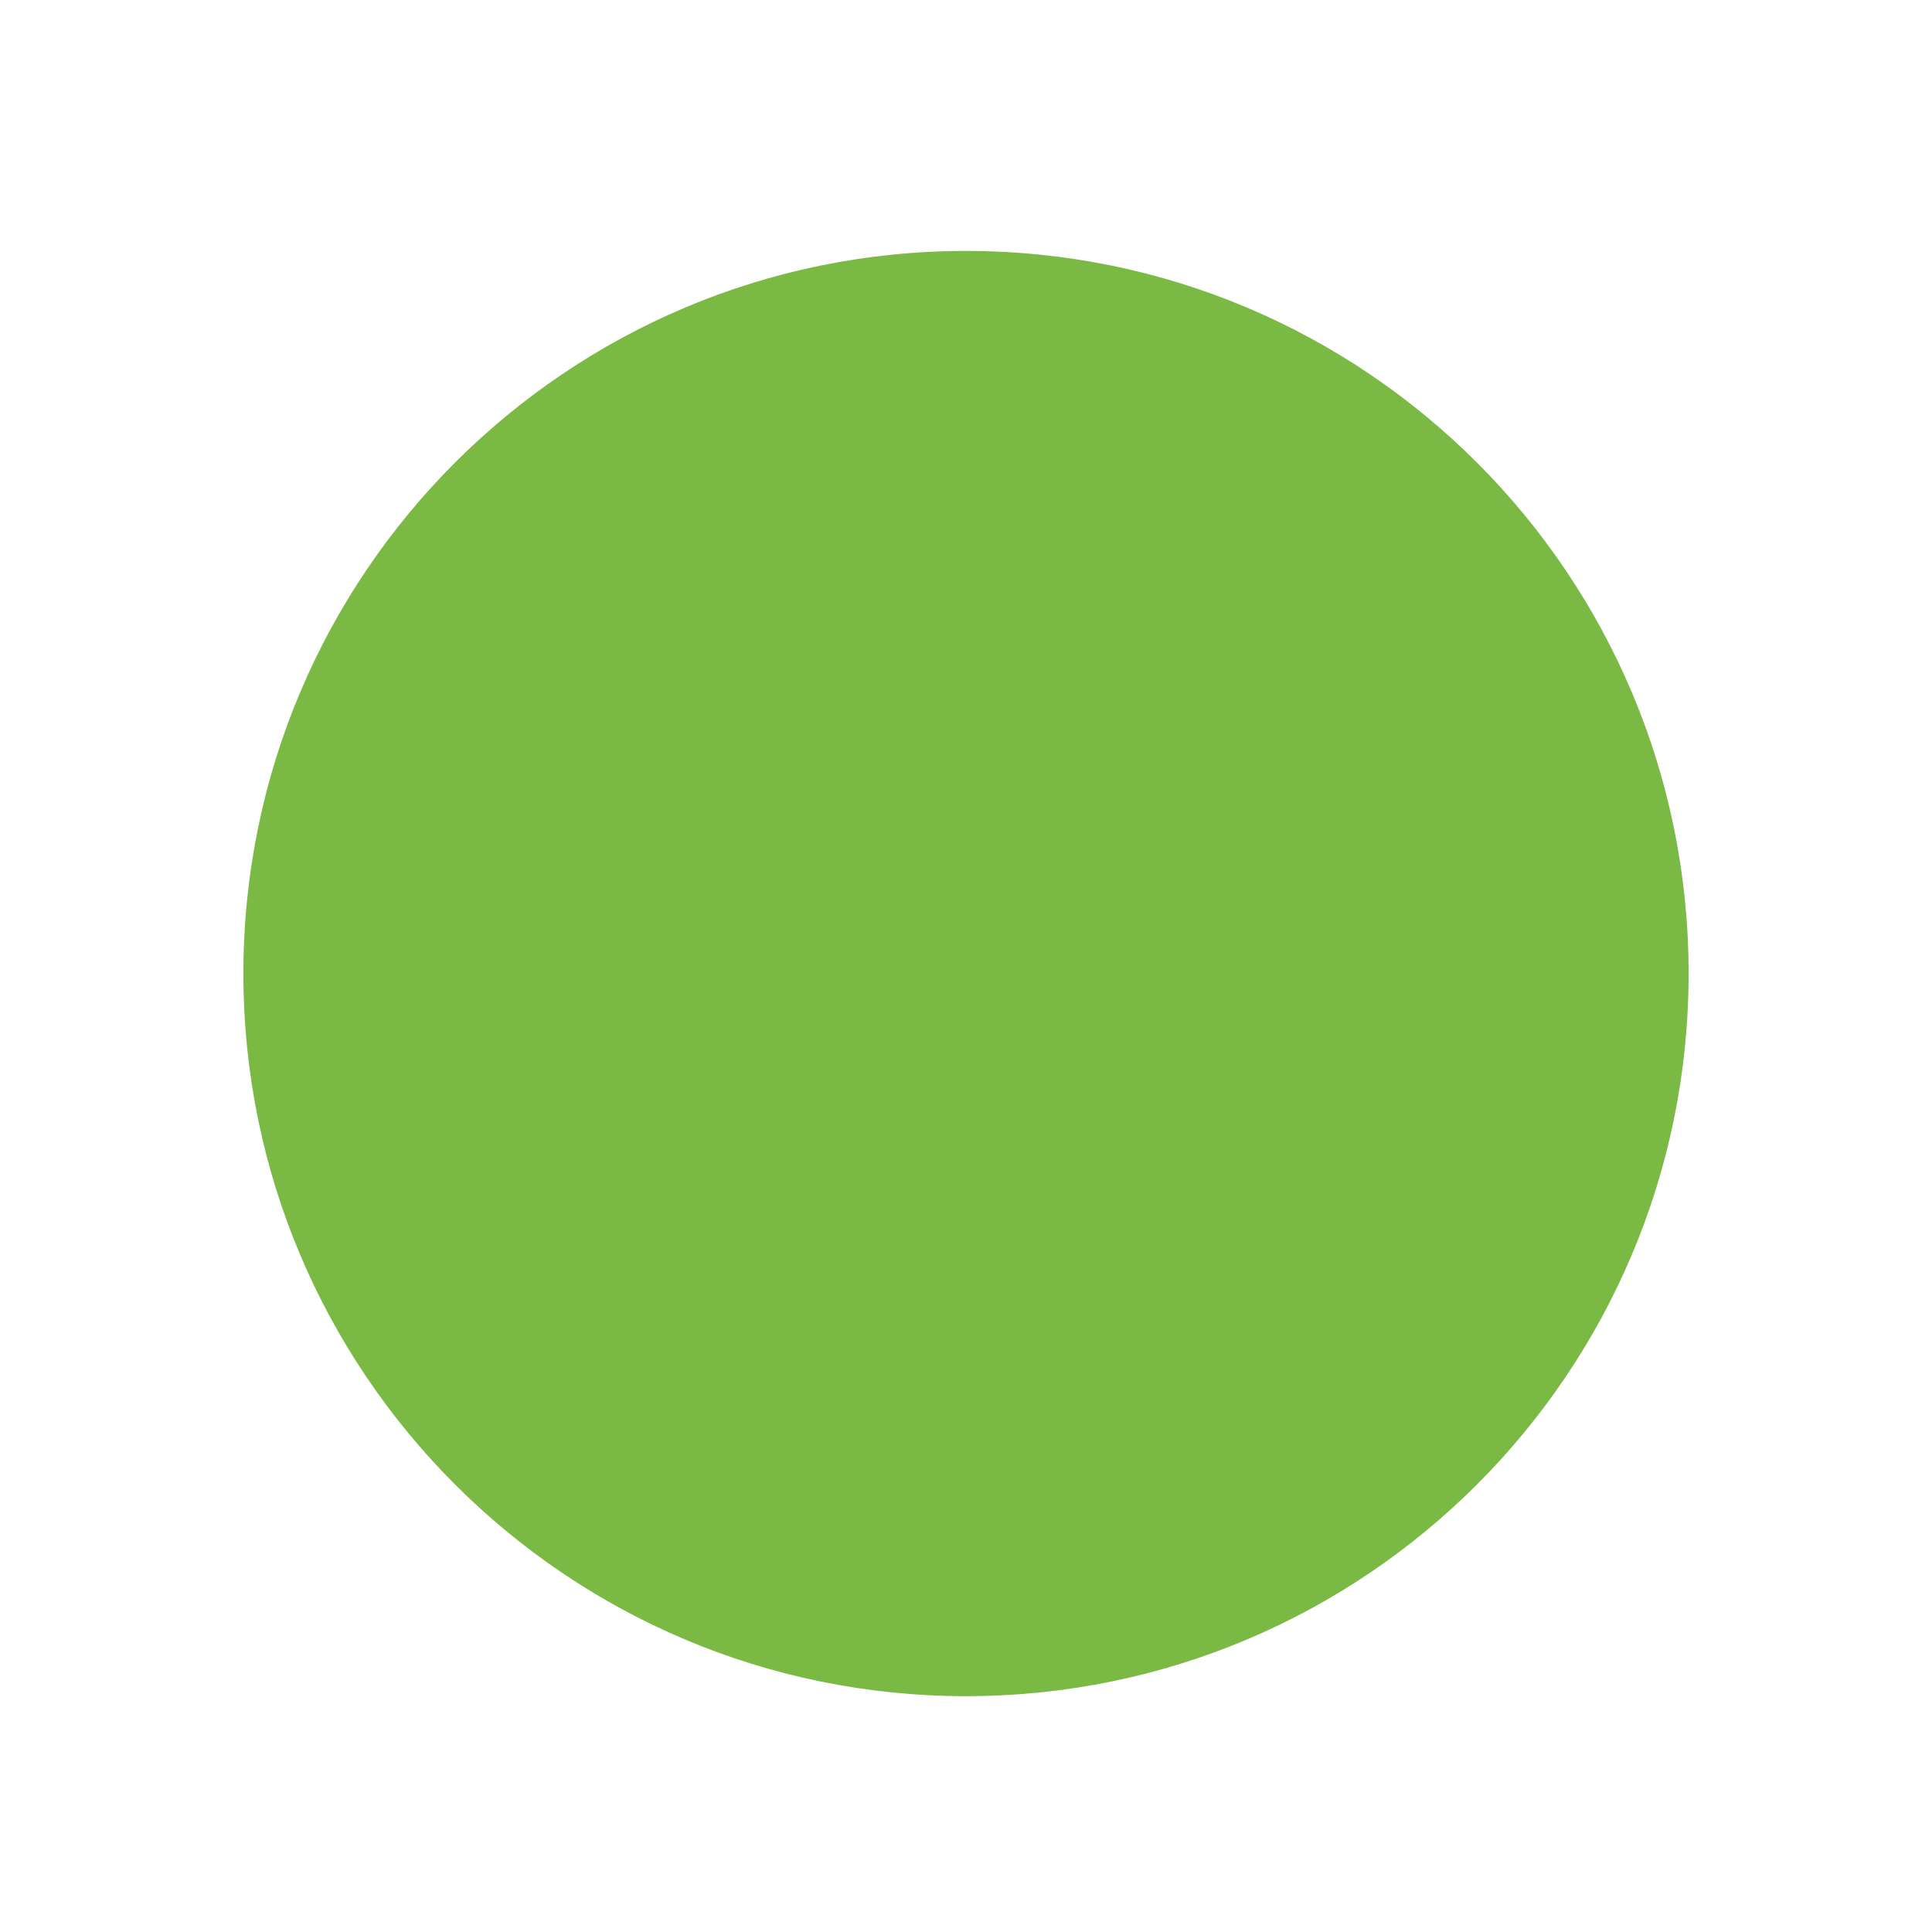
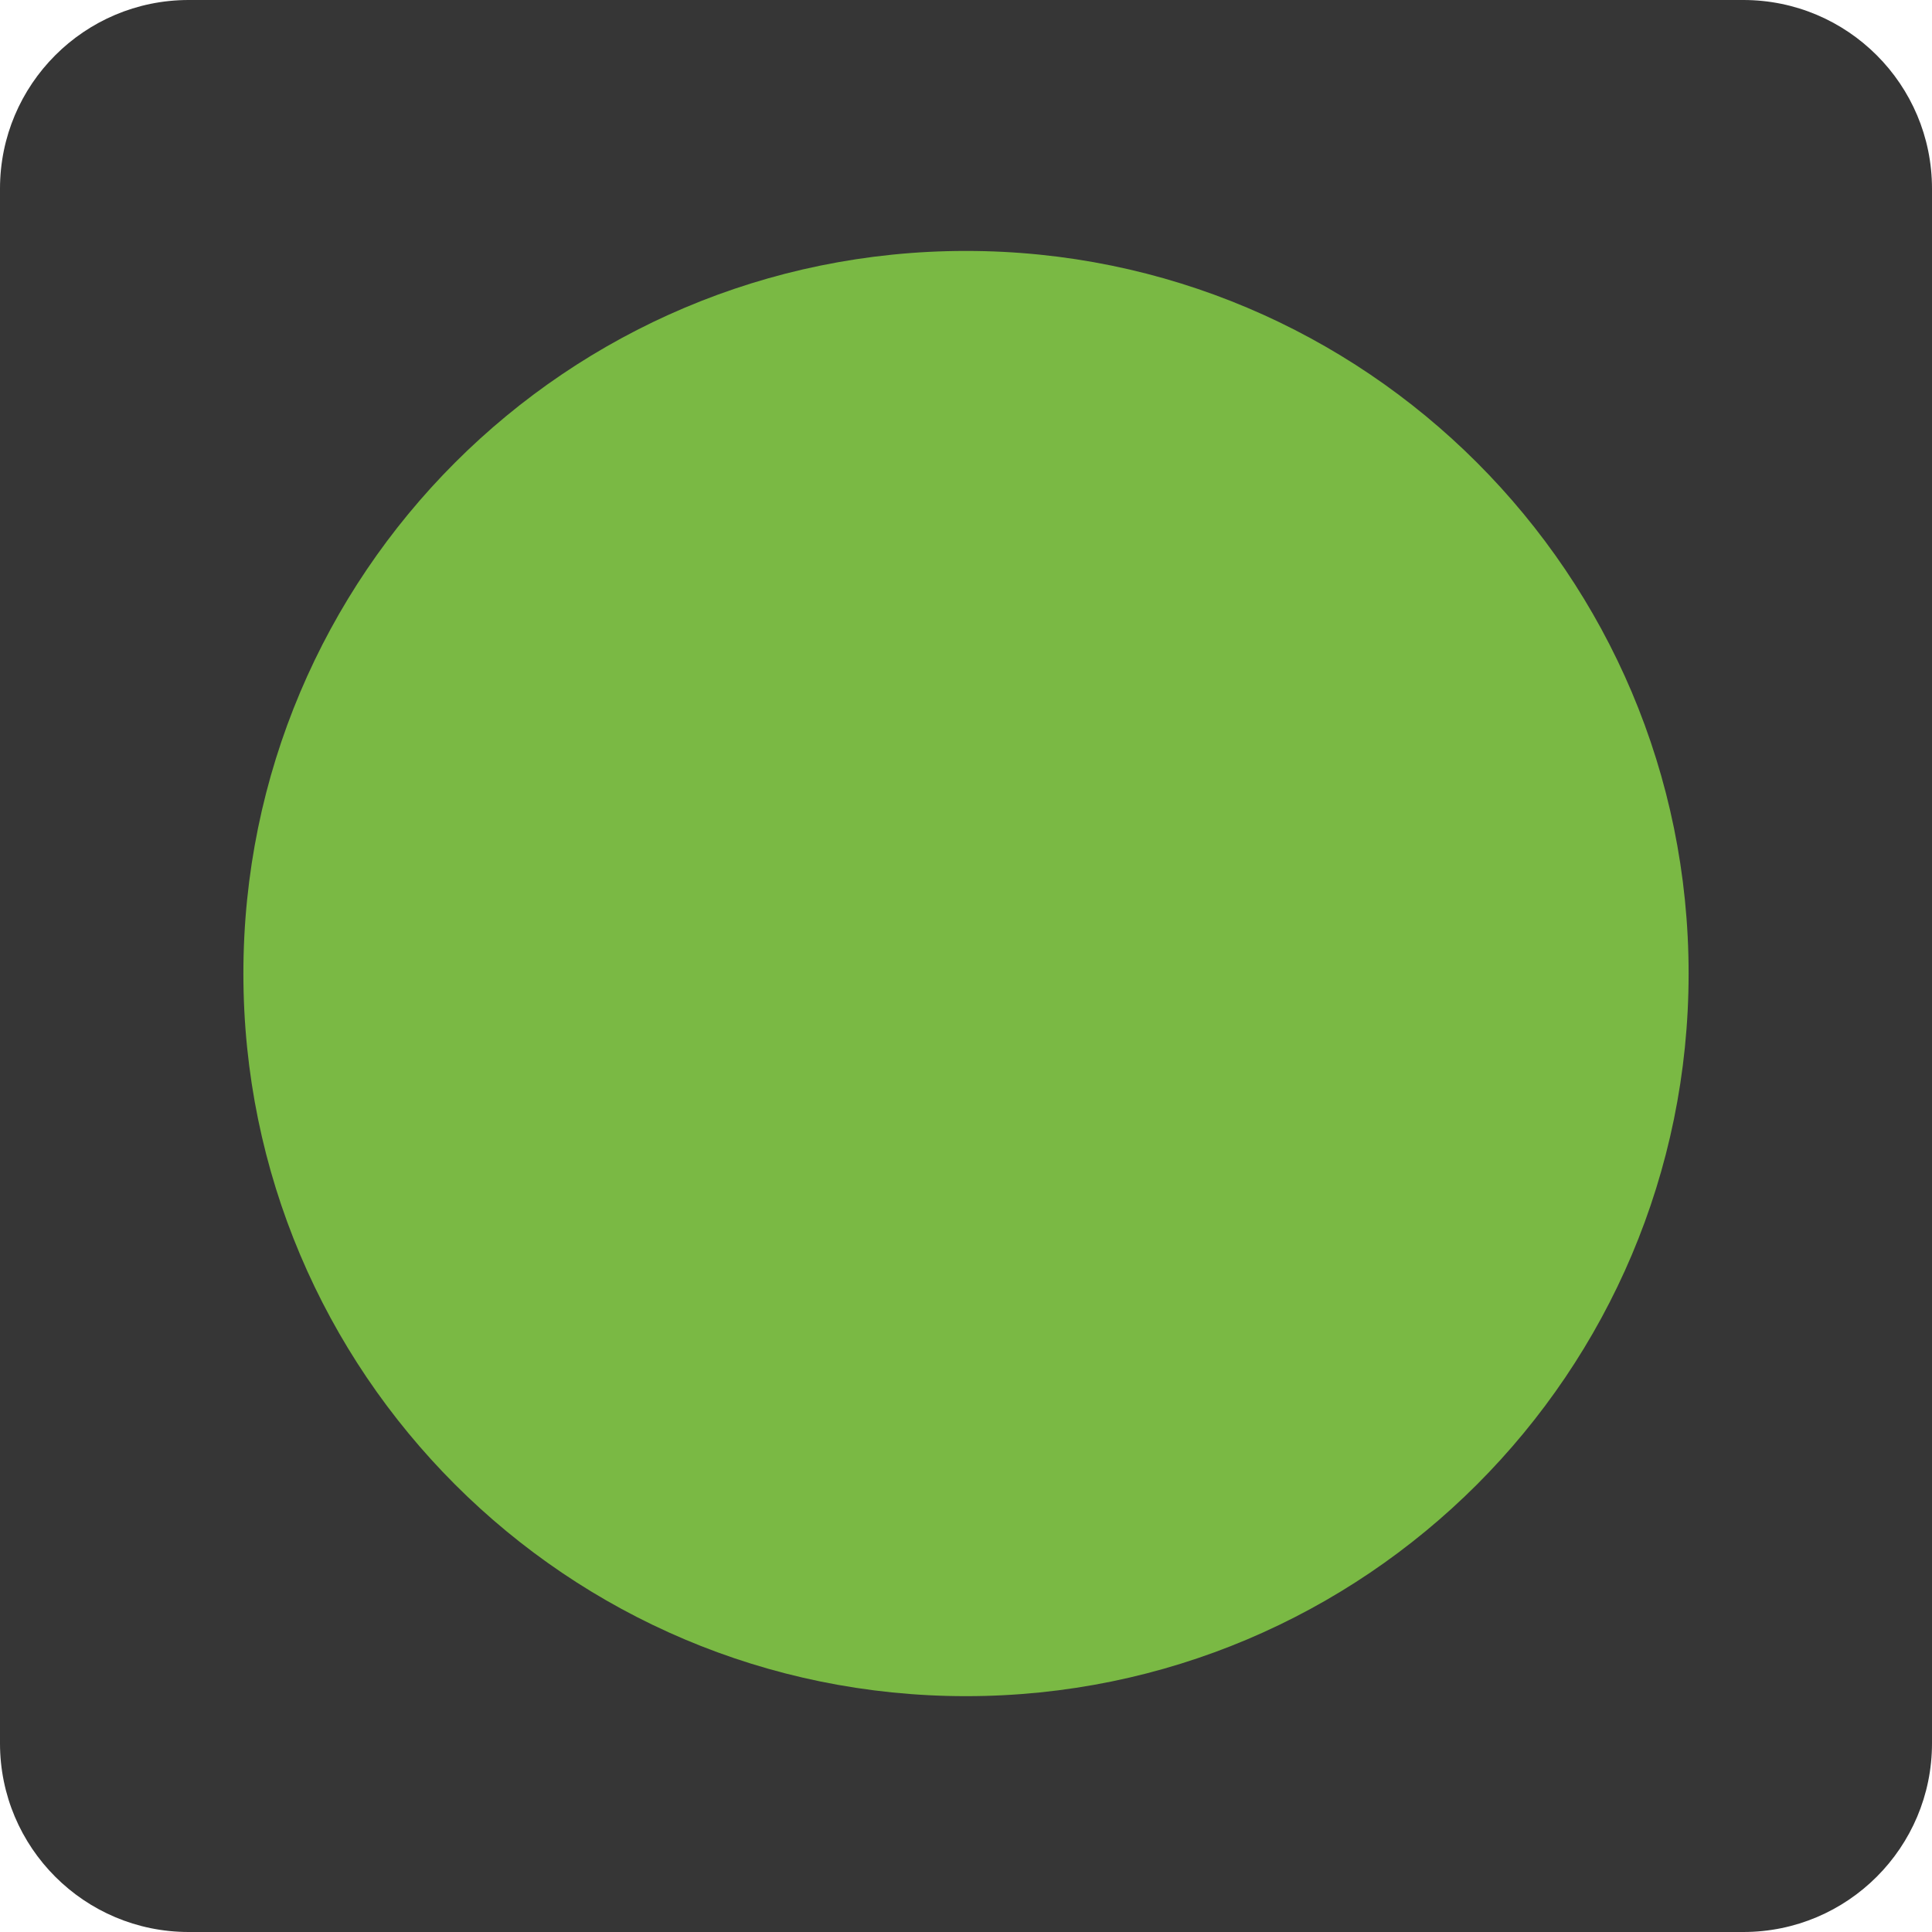
- <svg xmlns="http://www.w3.org/2000/svg" width="1024px" height="1024px" viewBox="0 0 1024 1024" version="1.1" style="background: #363636;">
+ <svg xmlns="http://www.w3.org/2000/svg" width="1024px" height="1024px" viewBox="0 0 1024 1024" version="1.1">
  <defs />
  <g id="Page-1" stroke="none" stroke-width="1" fill="none" fill-rule="evenodd">
+     <rect id="Rectangle" fill="#363636" x="0" y="0" width="1024" height="1024" rx="100" />
    <g id="Icon" fill="#7AB944">
      <ellipse id="Oval" cx="512" cy="516" rx="383" ry="383" />
    </g>
  </g>
</svg>
